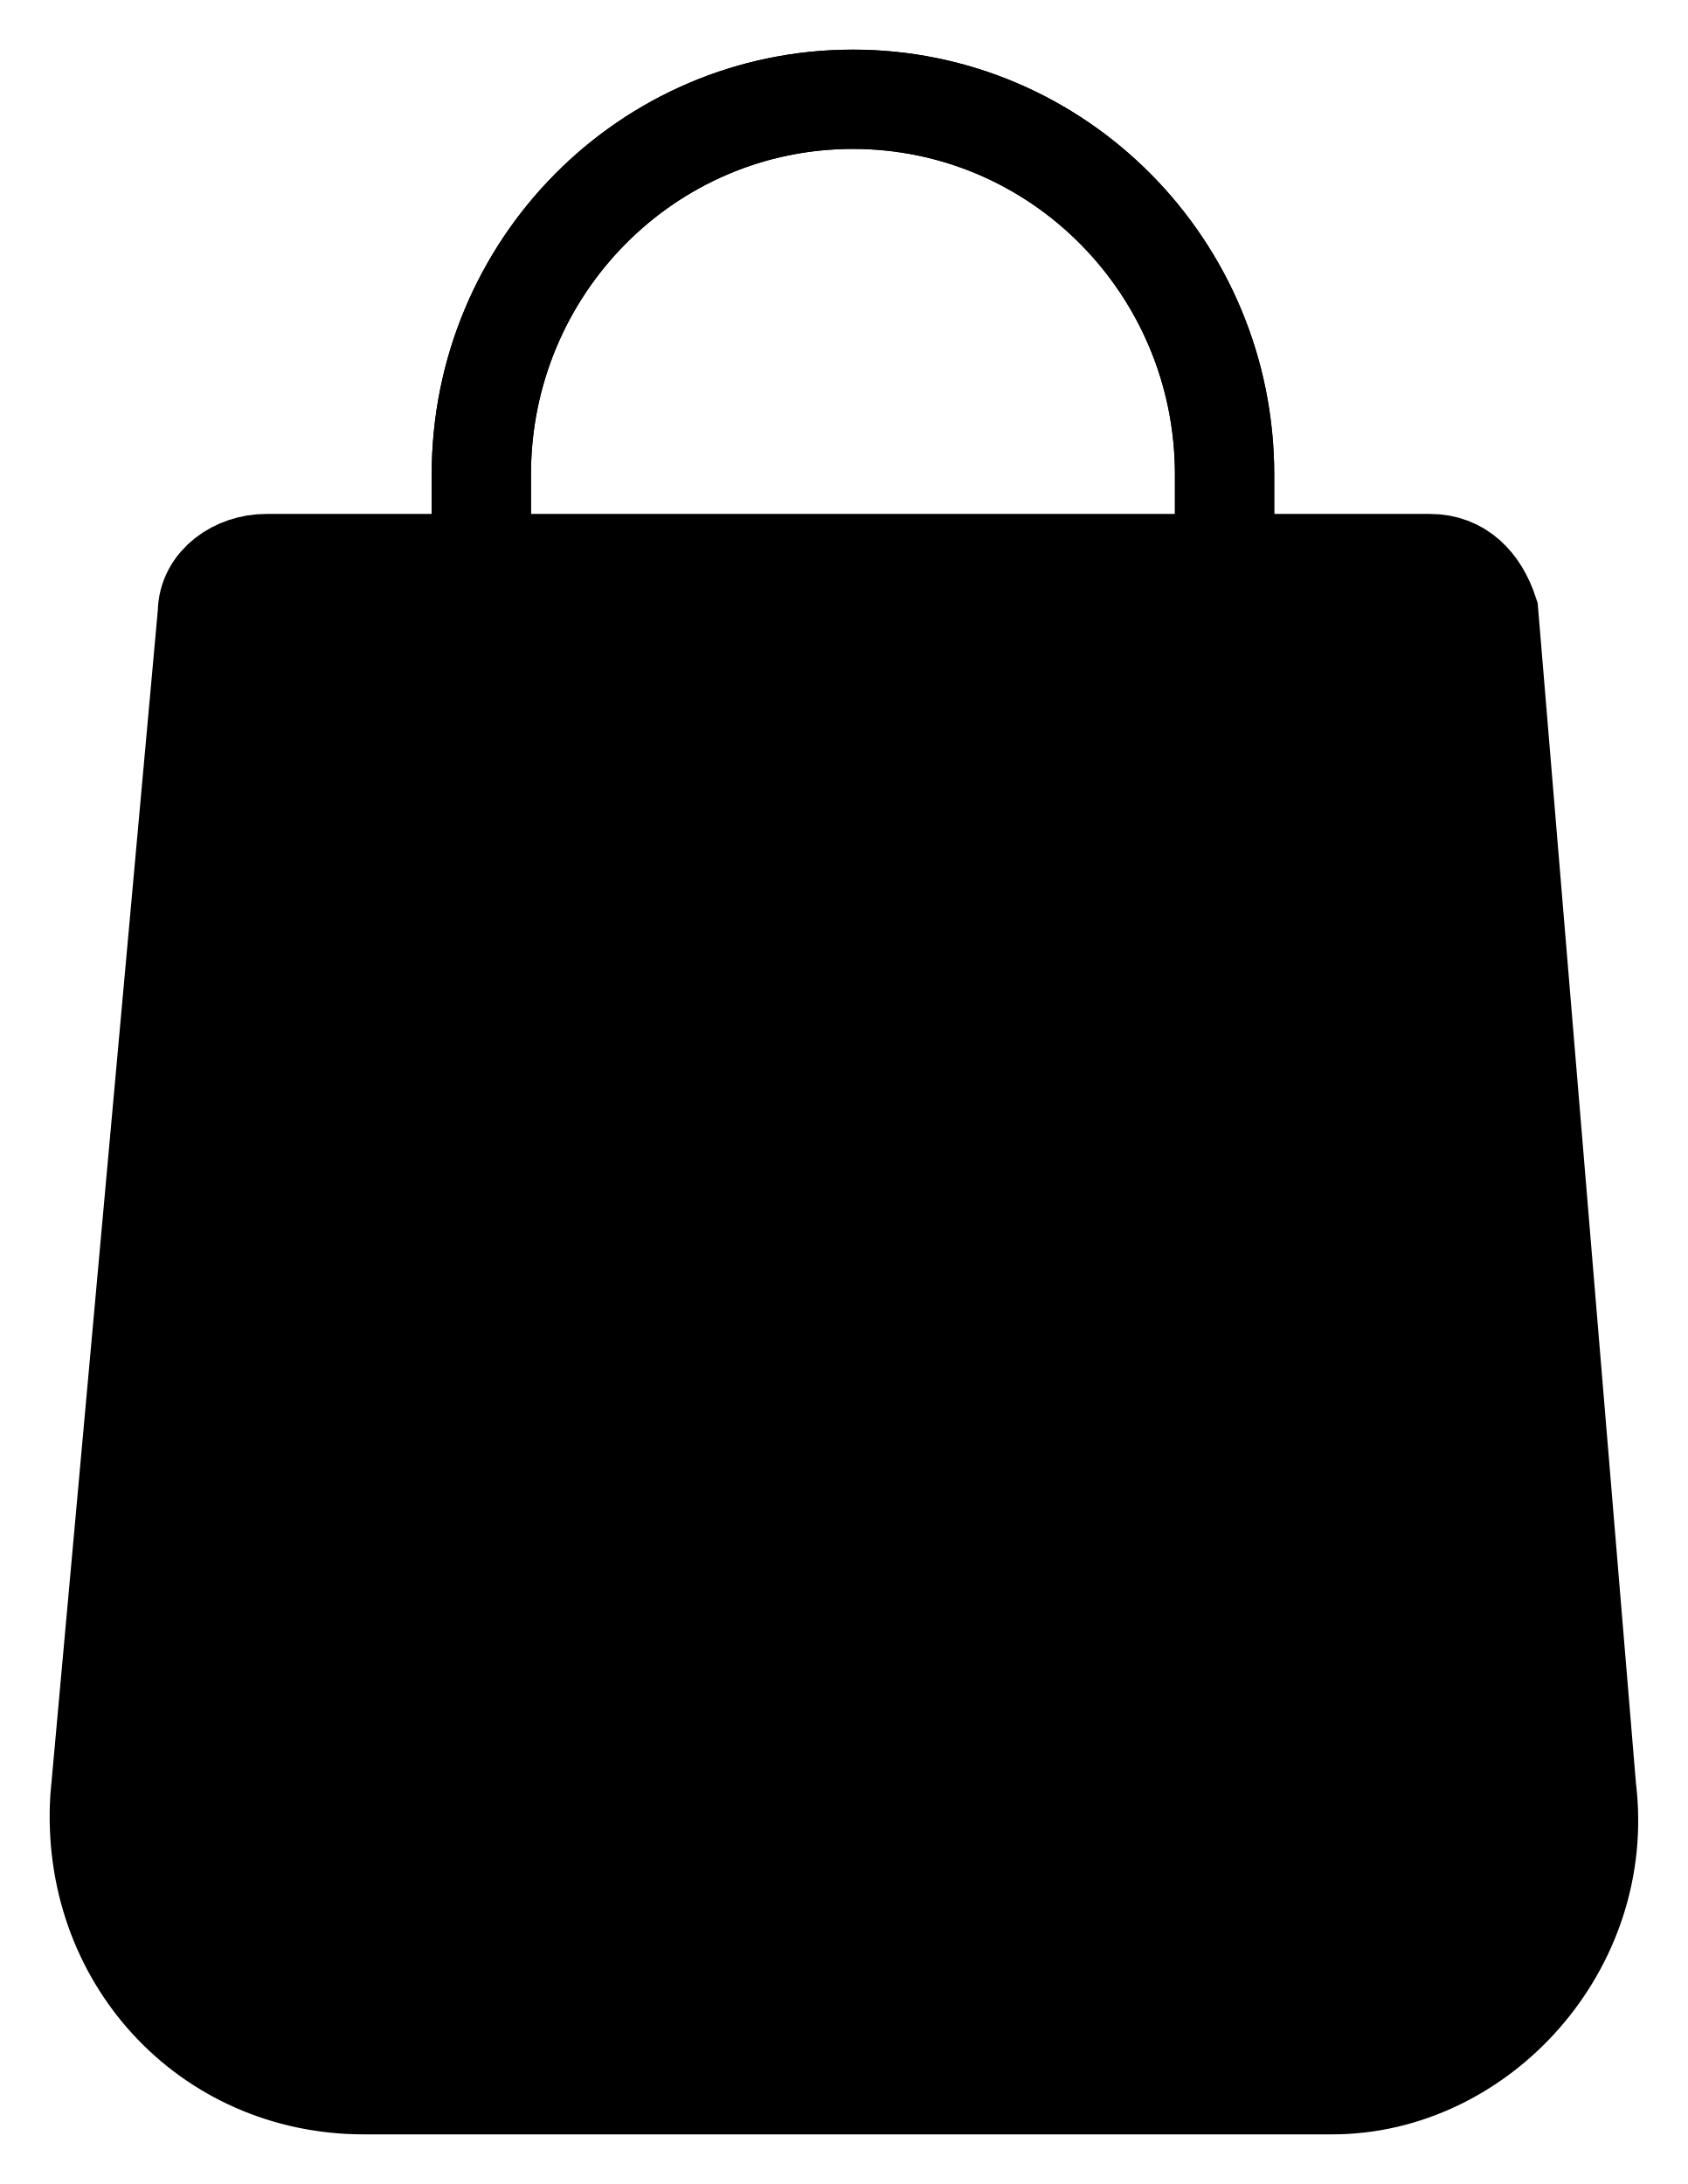
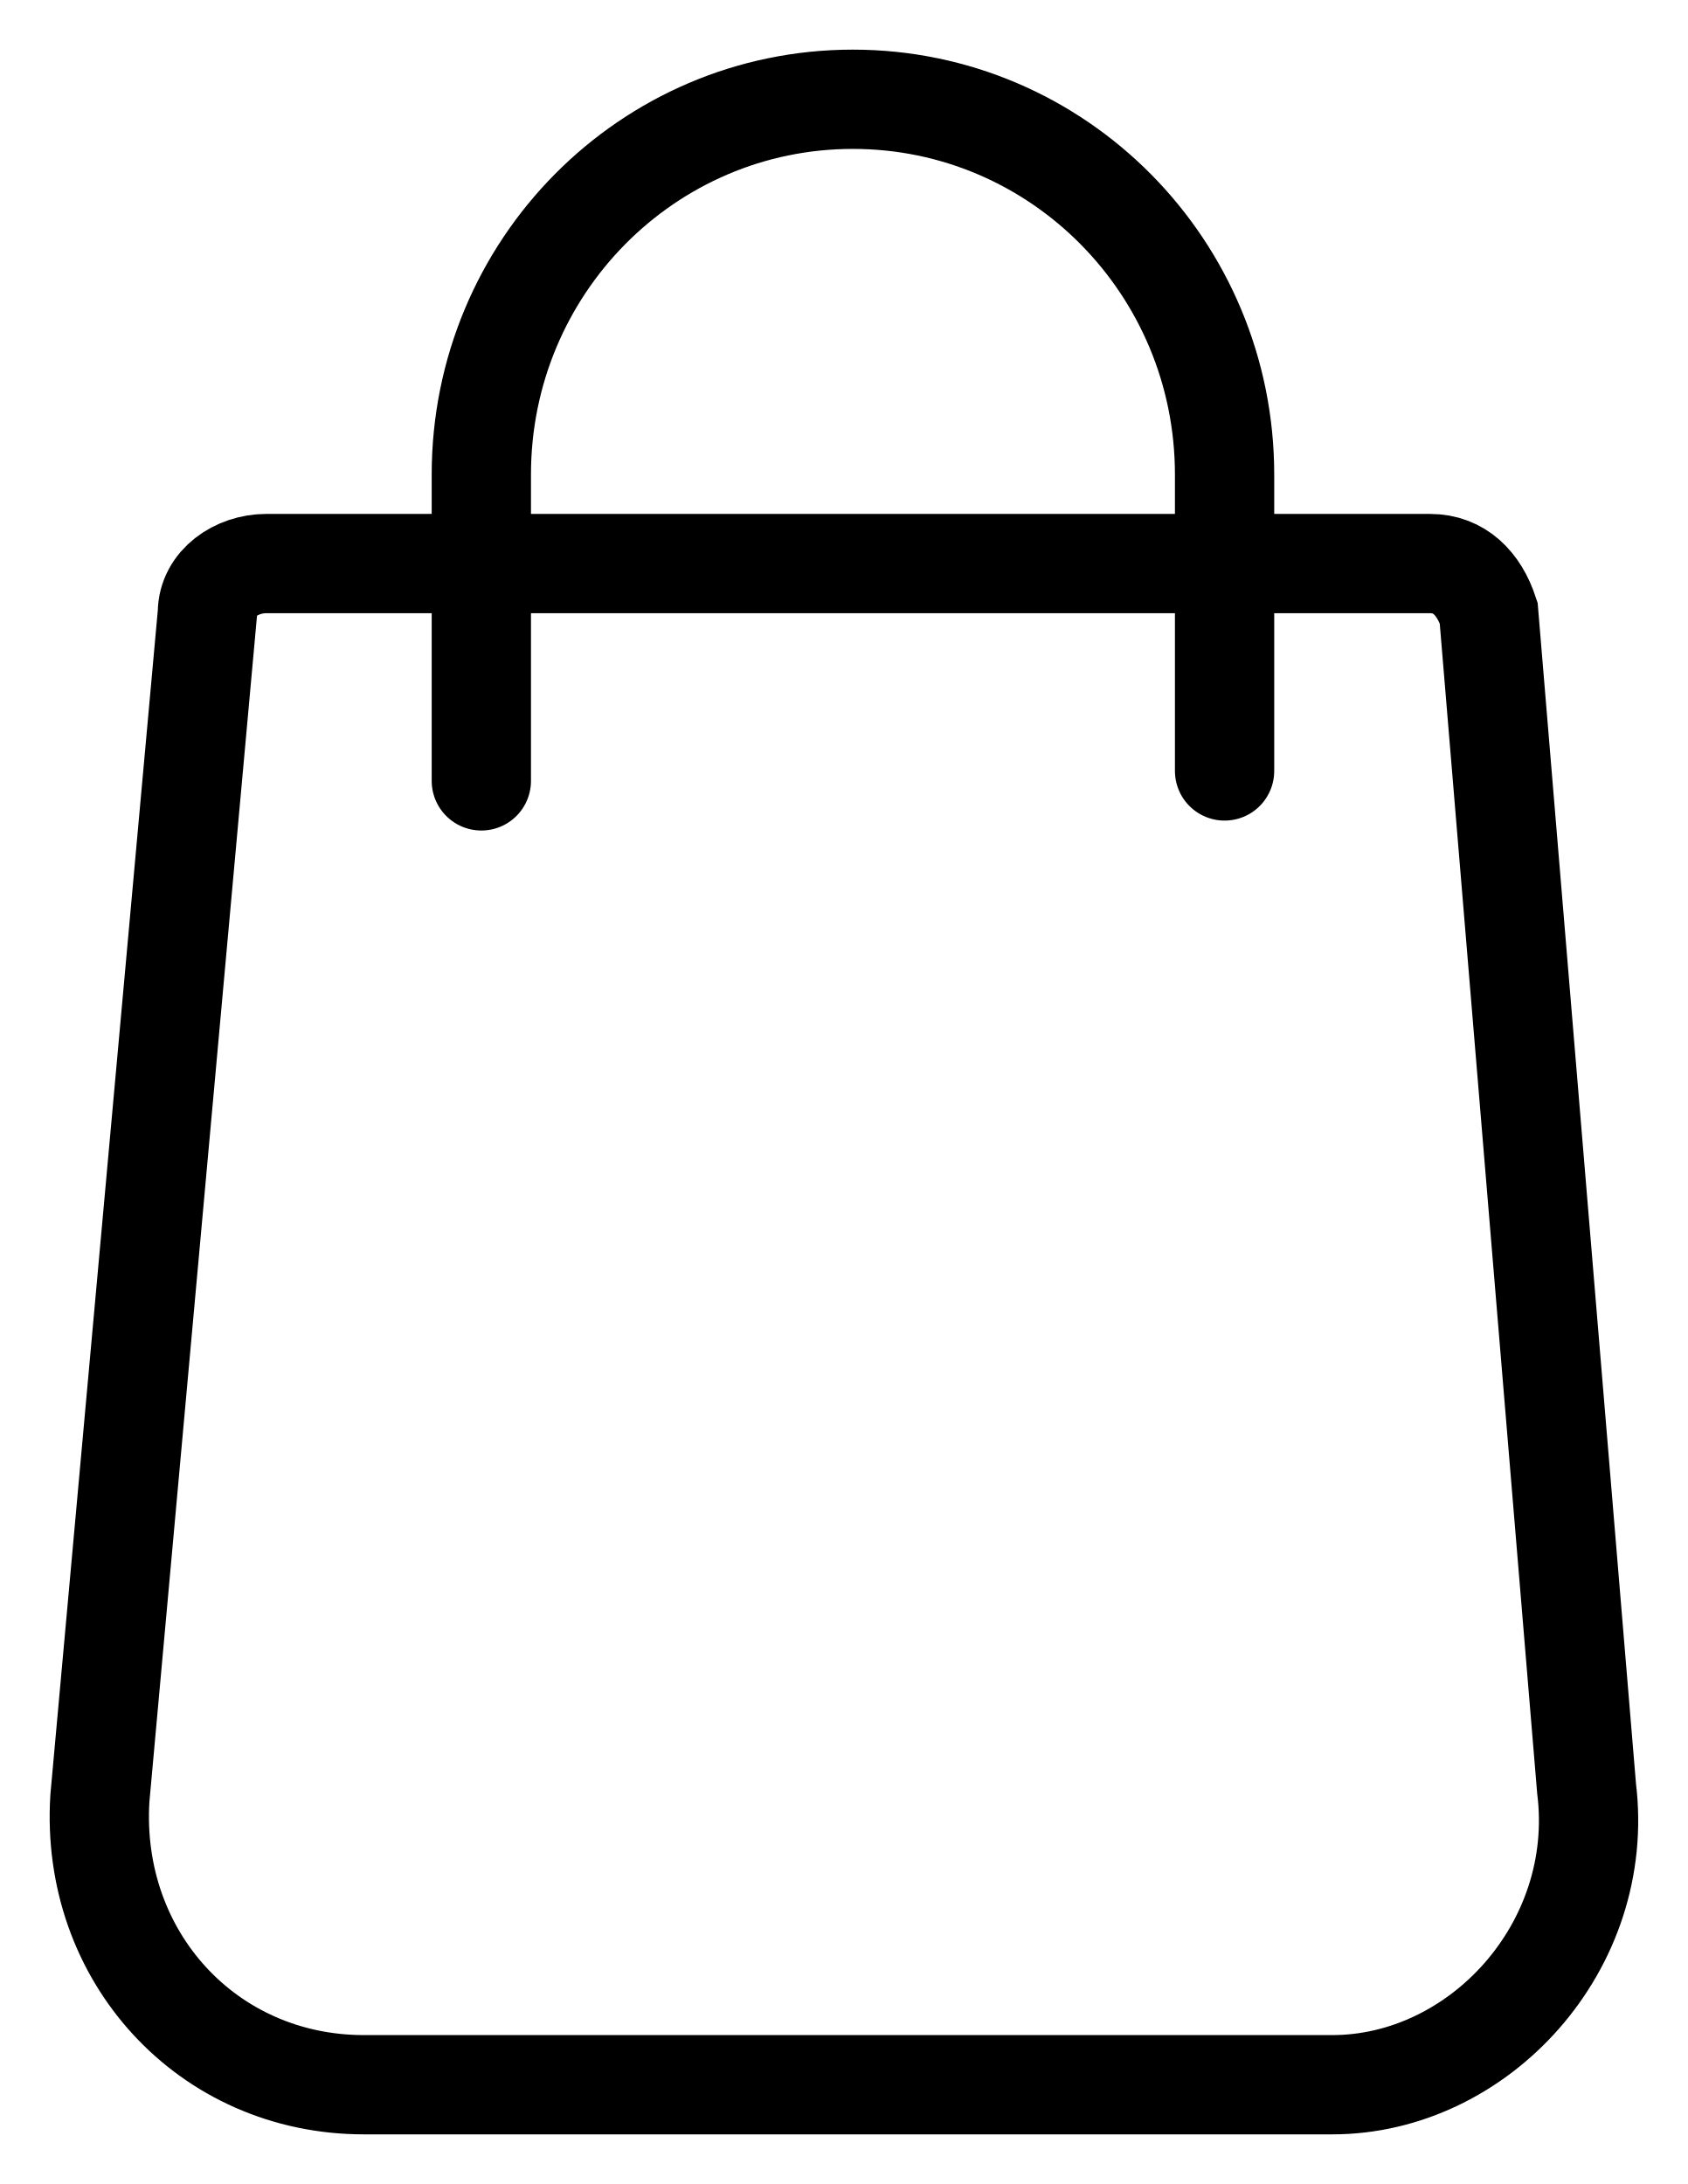
<svg xmlns="http://www.w3.org/2000/svg" width="17" height="22" fill="none">
  <path d="M13.418 21H3.666c-1.577 0-2.759-1.293-2.66-2.885l1.083-11.94c0-.3.296-.498.591-.498h11.724c.295 0 .492.199.59.497l.986 11.841C16.177 19.607 14.896 21 13.418 21z" stroke="#000" stroke-miterlimit="10" />
  <path d="M4.848 7.866V4.78C4.848 2.691 6.522 1 8.59 1s3.744 1.692 3.744 3.781v2.985" stroke="#000" stroke-miterlimit="10" stroke-linecap="round" />
-   <path d="M13.418 21H3.666c-1.577 0-2.759-1.293-2.66-2.885l1.083-11.94c0-.3.296-.498.591-.498h11.724c.295 0 .492.199.59.497l.986 11.841C16.177 19.607 14.896 21 13.418 21z" fill="#000" />
-   <path d="M4.848 7.866V4.78C4.848 2.691 6.522 1 8.59 1s3.744 1.692 3.744 3.781v2.985" stroke="#000" stroke-miterlimit="10" stroke-linecap="round" />
</svg>
